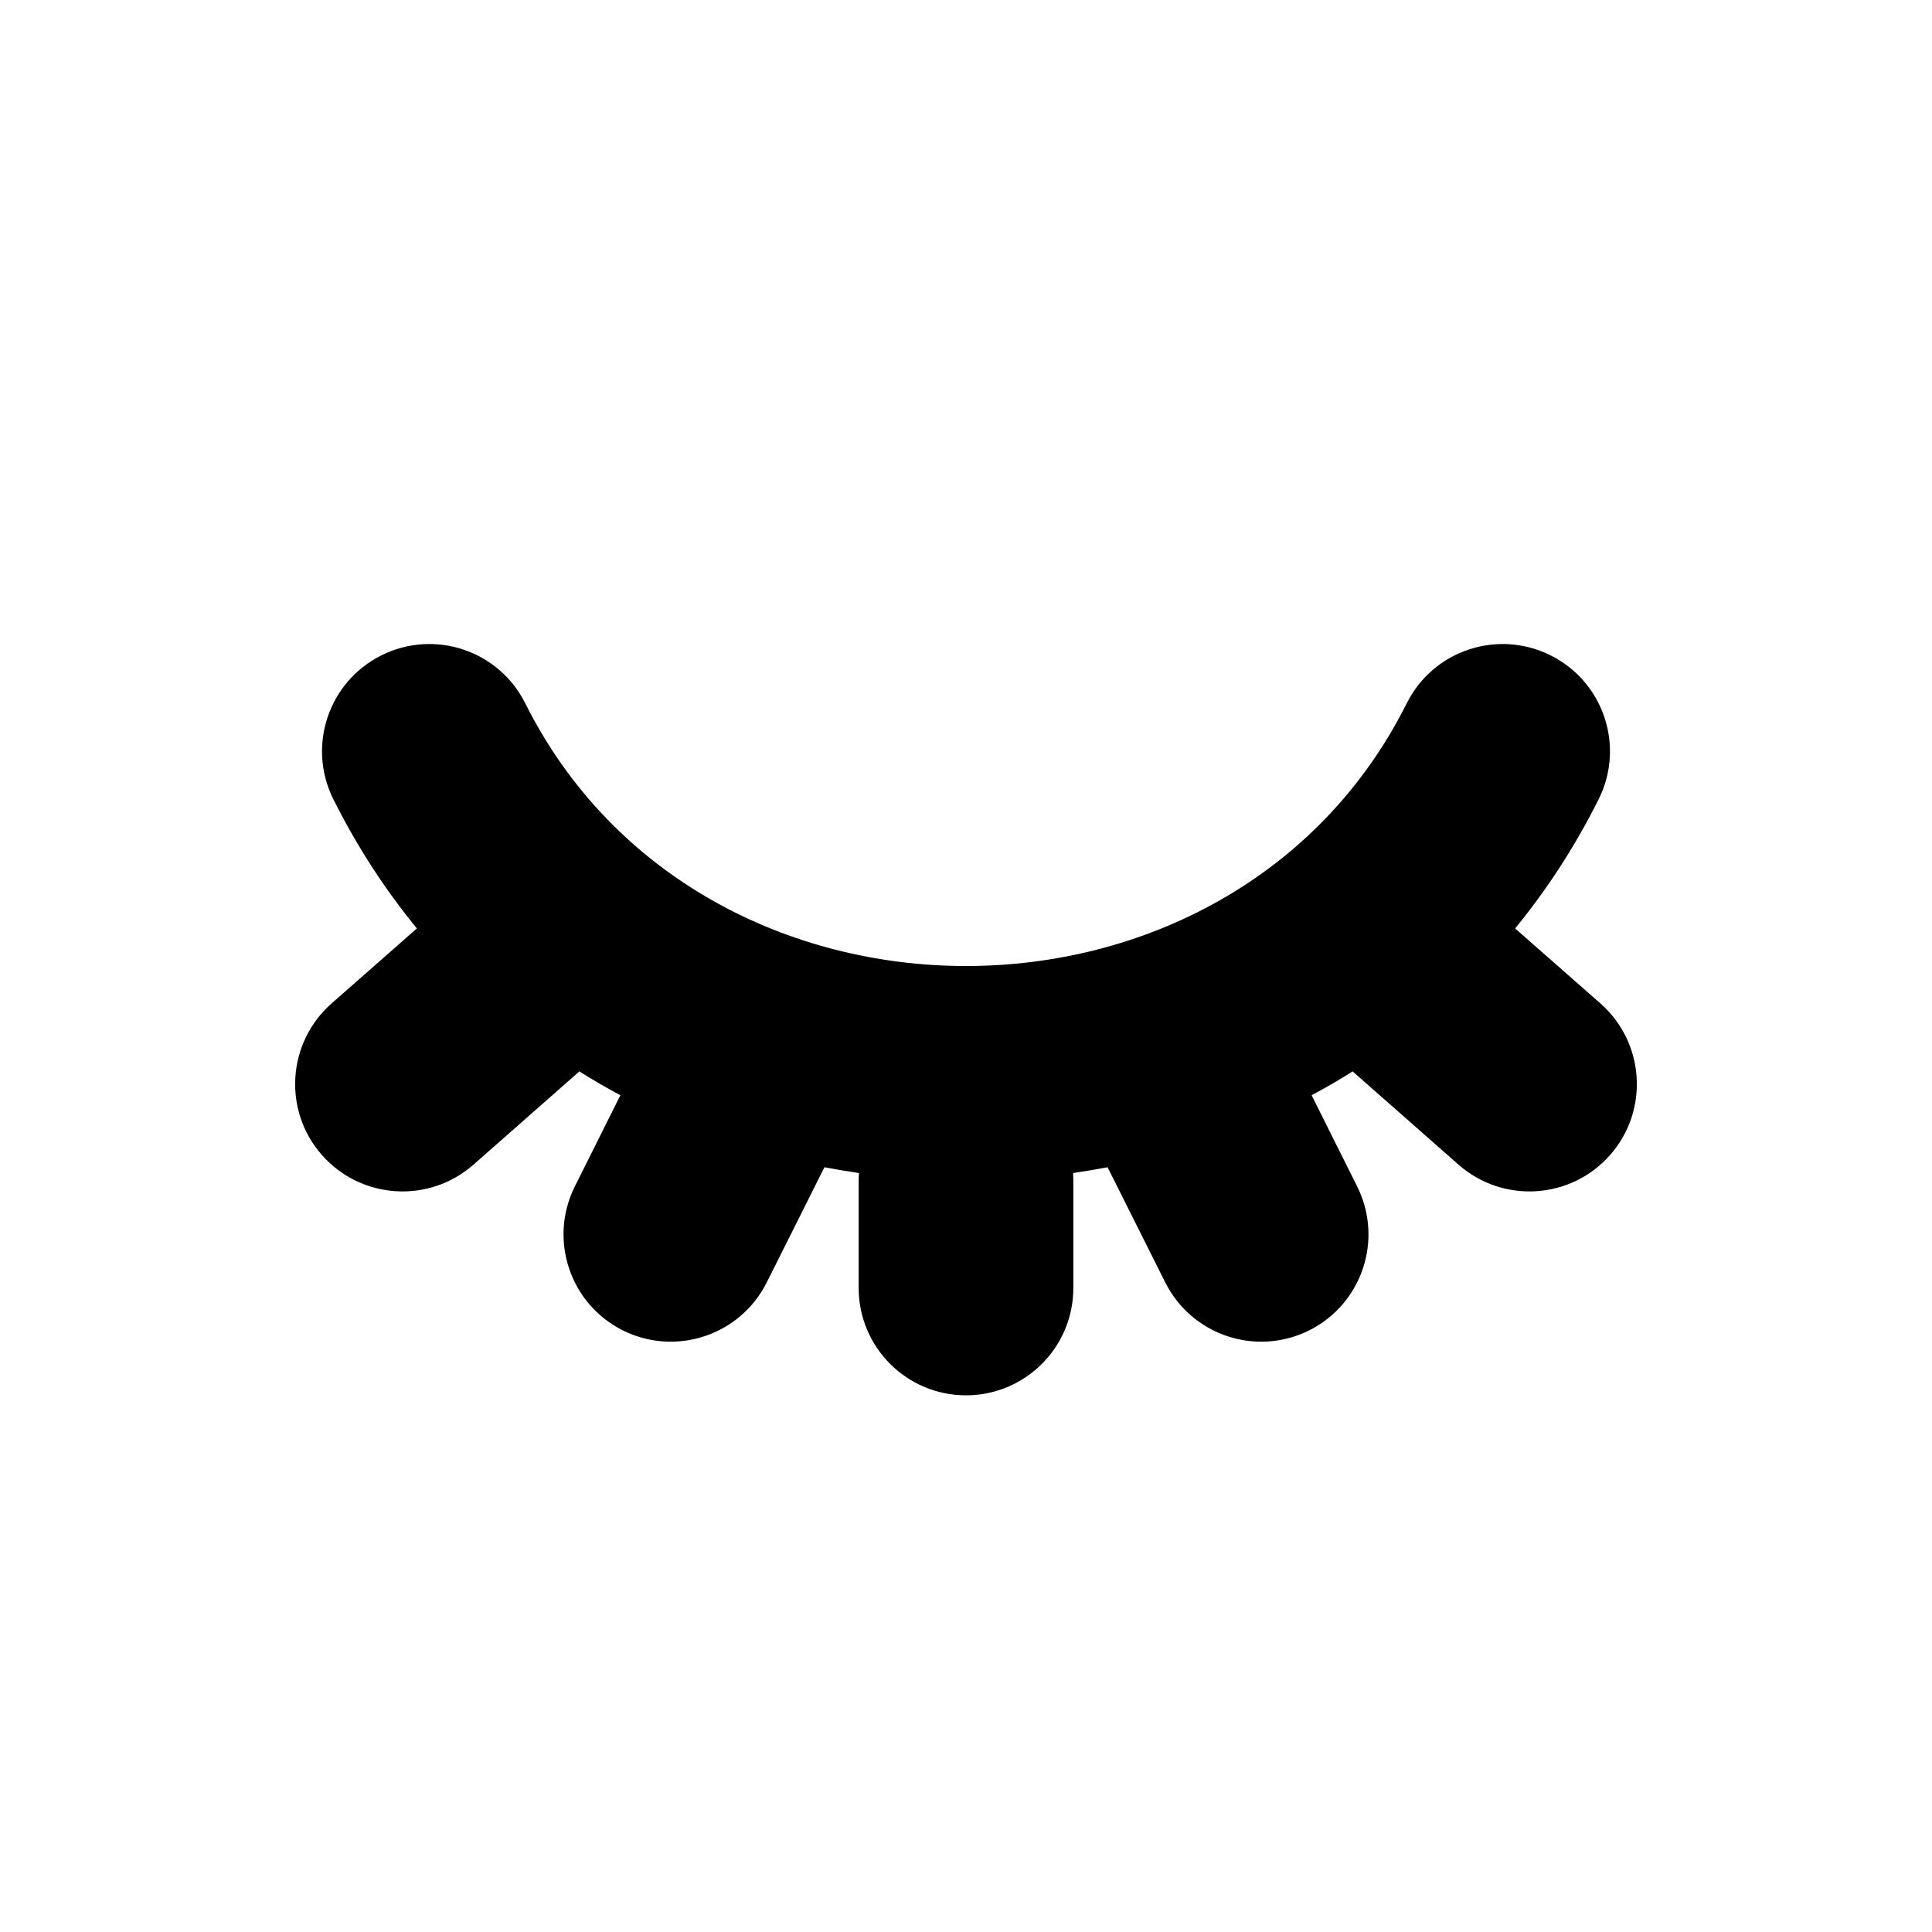
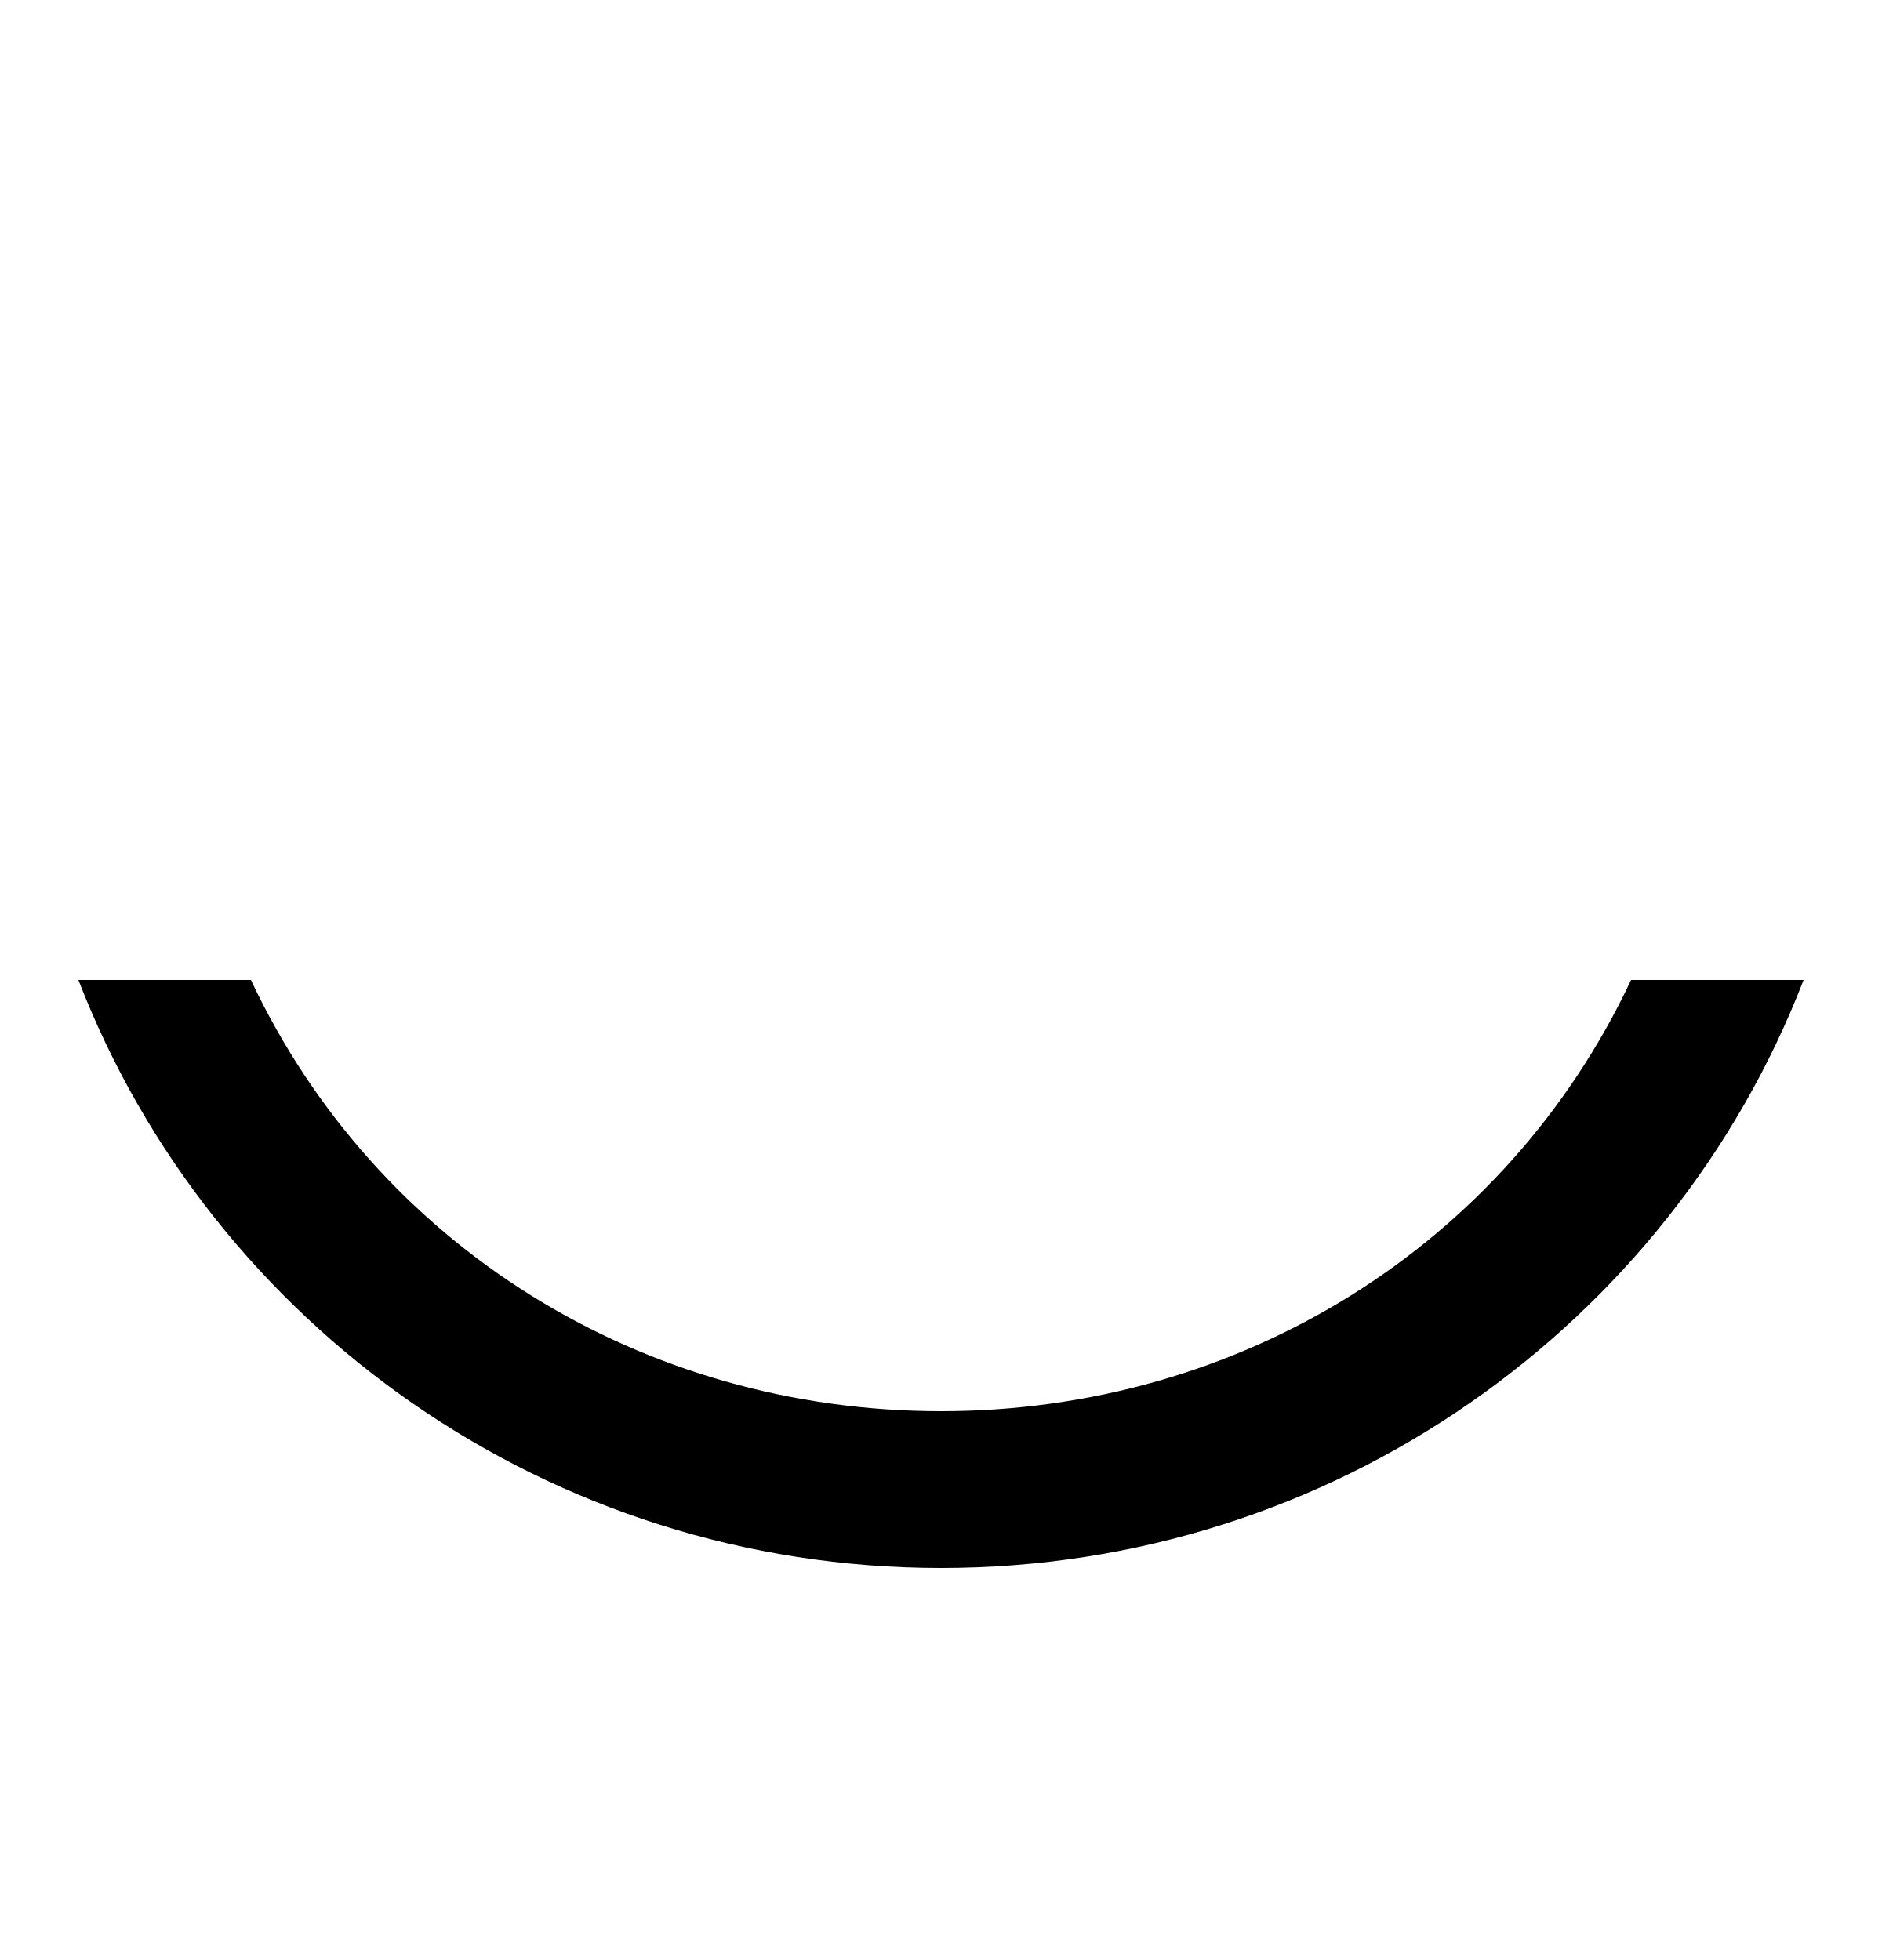
- <svg xmlns="http://www.w3.org/2000/svg" width="18" height="18" viewBox="0 0 18 18" fill="none">
-   <path fill-rule="evenodd" clip-rule="evenodd" d="M4.894 6.553C6.526 9.816 11.474 9.816 13.106 6.553C13.353 6.059 13.953 5.859 14.447 6.106C14.941 6.353 15.141 6.953 14.894 7.447C14.673 7.889 14.411 8.29 14.116 8.65L14.911 9.349C15.325 9.714 15.366 10.346 15.001 10.761C14.636 11.175 14.004 11.216 13.589 10.851L12.602 9.982C12.477 10.061 12.35 10.135 12.22 10.204L12.644 11.053C12.891 11.547 12.691 12.148 12.197 12.395C11.703 12.641 11.103 12.441 10.856 11.947L10.319 10.875C10.213 10.895 10.105 10.913 9.998 10.929C9.999 10.952 10 10.976 10 11V12C10 12.552 9.552 13 9 13C8.448 13 8 12.552 8 12V11C8 10.976 8.001 10.952 8.003 10.929C7.895 10.913 7.788 10.895 7.681 10.875L7.144 11.947C6.897 12.441 6.297 12.641 5.803 12.395C5.309 12.148 5.109 11.547 5.356 11.053L5.78 10.204C5.65 10.135 5.523 10.061 5.398 9.982L4.411 10.851C3.996 11.216 3.364 11.175 2.999 10.761C2.634 10.346 2.675 9.714 3.089 9.349L3.884 8.65C3.589 8.29 3.327 7.889 3.106 7.447C2.859 6.953 3.059 6.353 3.553 6.106C4.047 5.859 4.647 6.059 4.894 6.553Z" fill="currentColor" />
+ <svg xmlns="http://www.w3.org/2000/svg" width="24" height="25" viewBox="0 0 24 25" fill="none">
+   <path d="M12 18C8.2 18 4.8 15.9 3.2 12.5H1C2.7 16.9 7 20 12 20C17 20 21.3 16.9 23 12.5H20.8C19.2 15.9 15.8 18 12 18Z" fill="currentColor" />
</svg>
